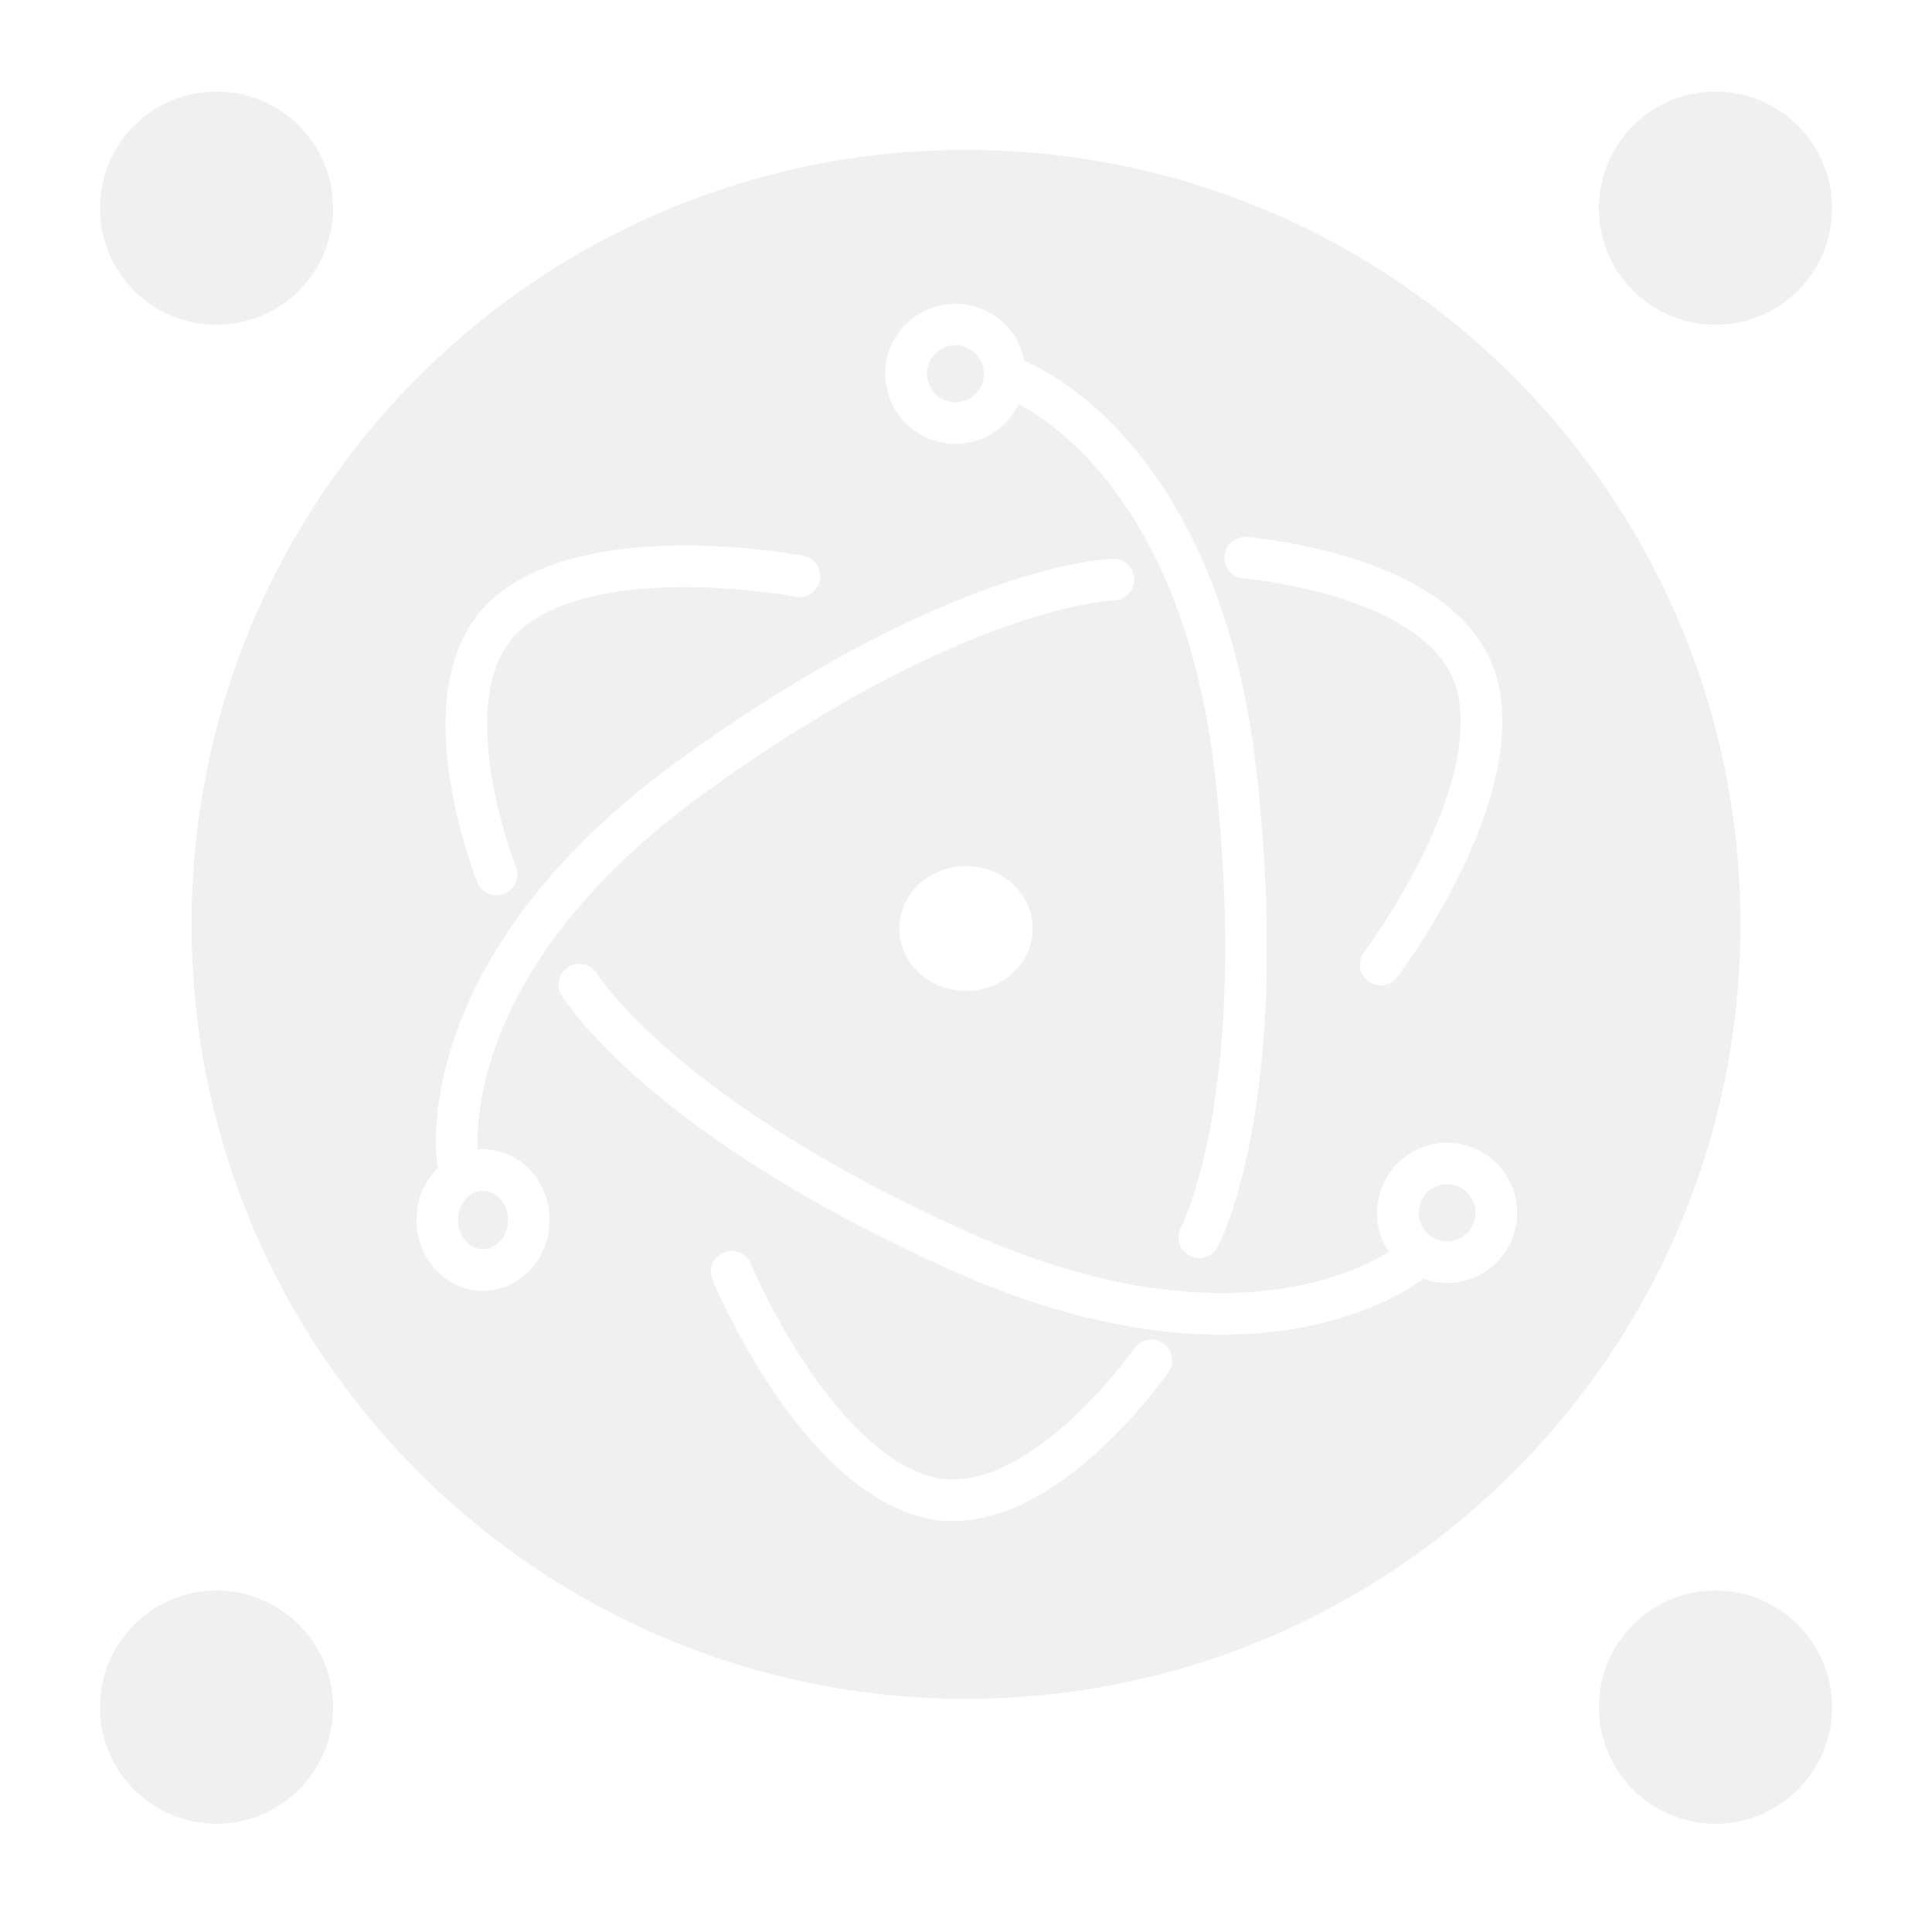
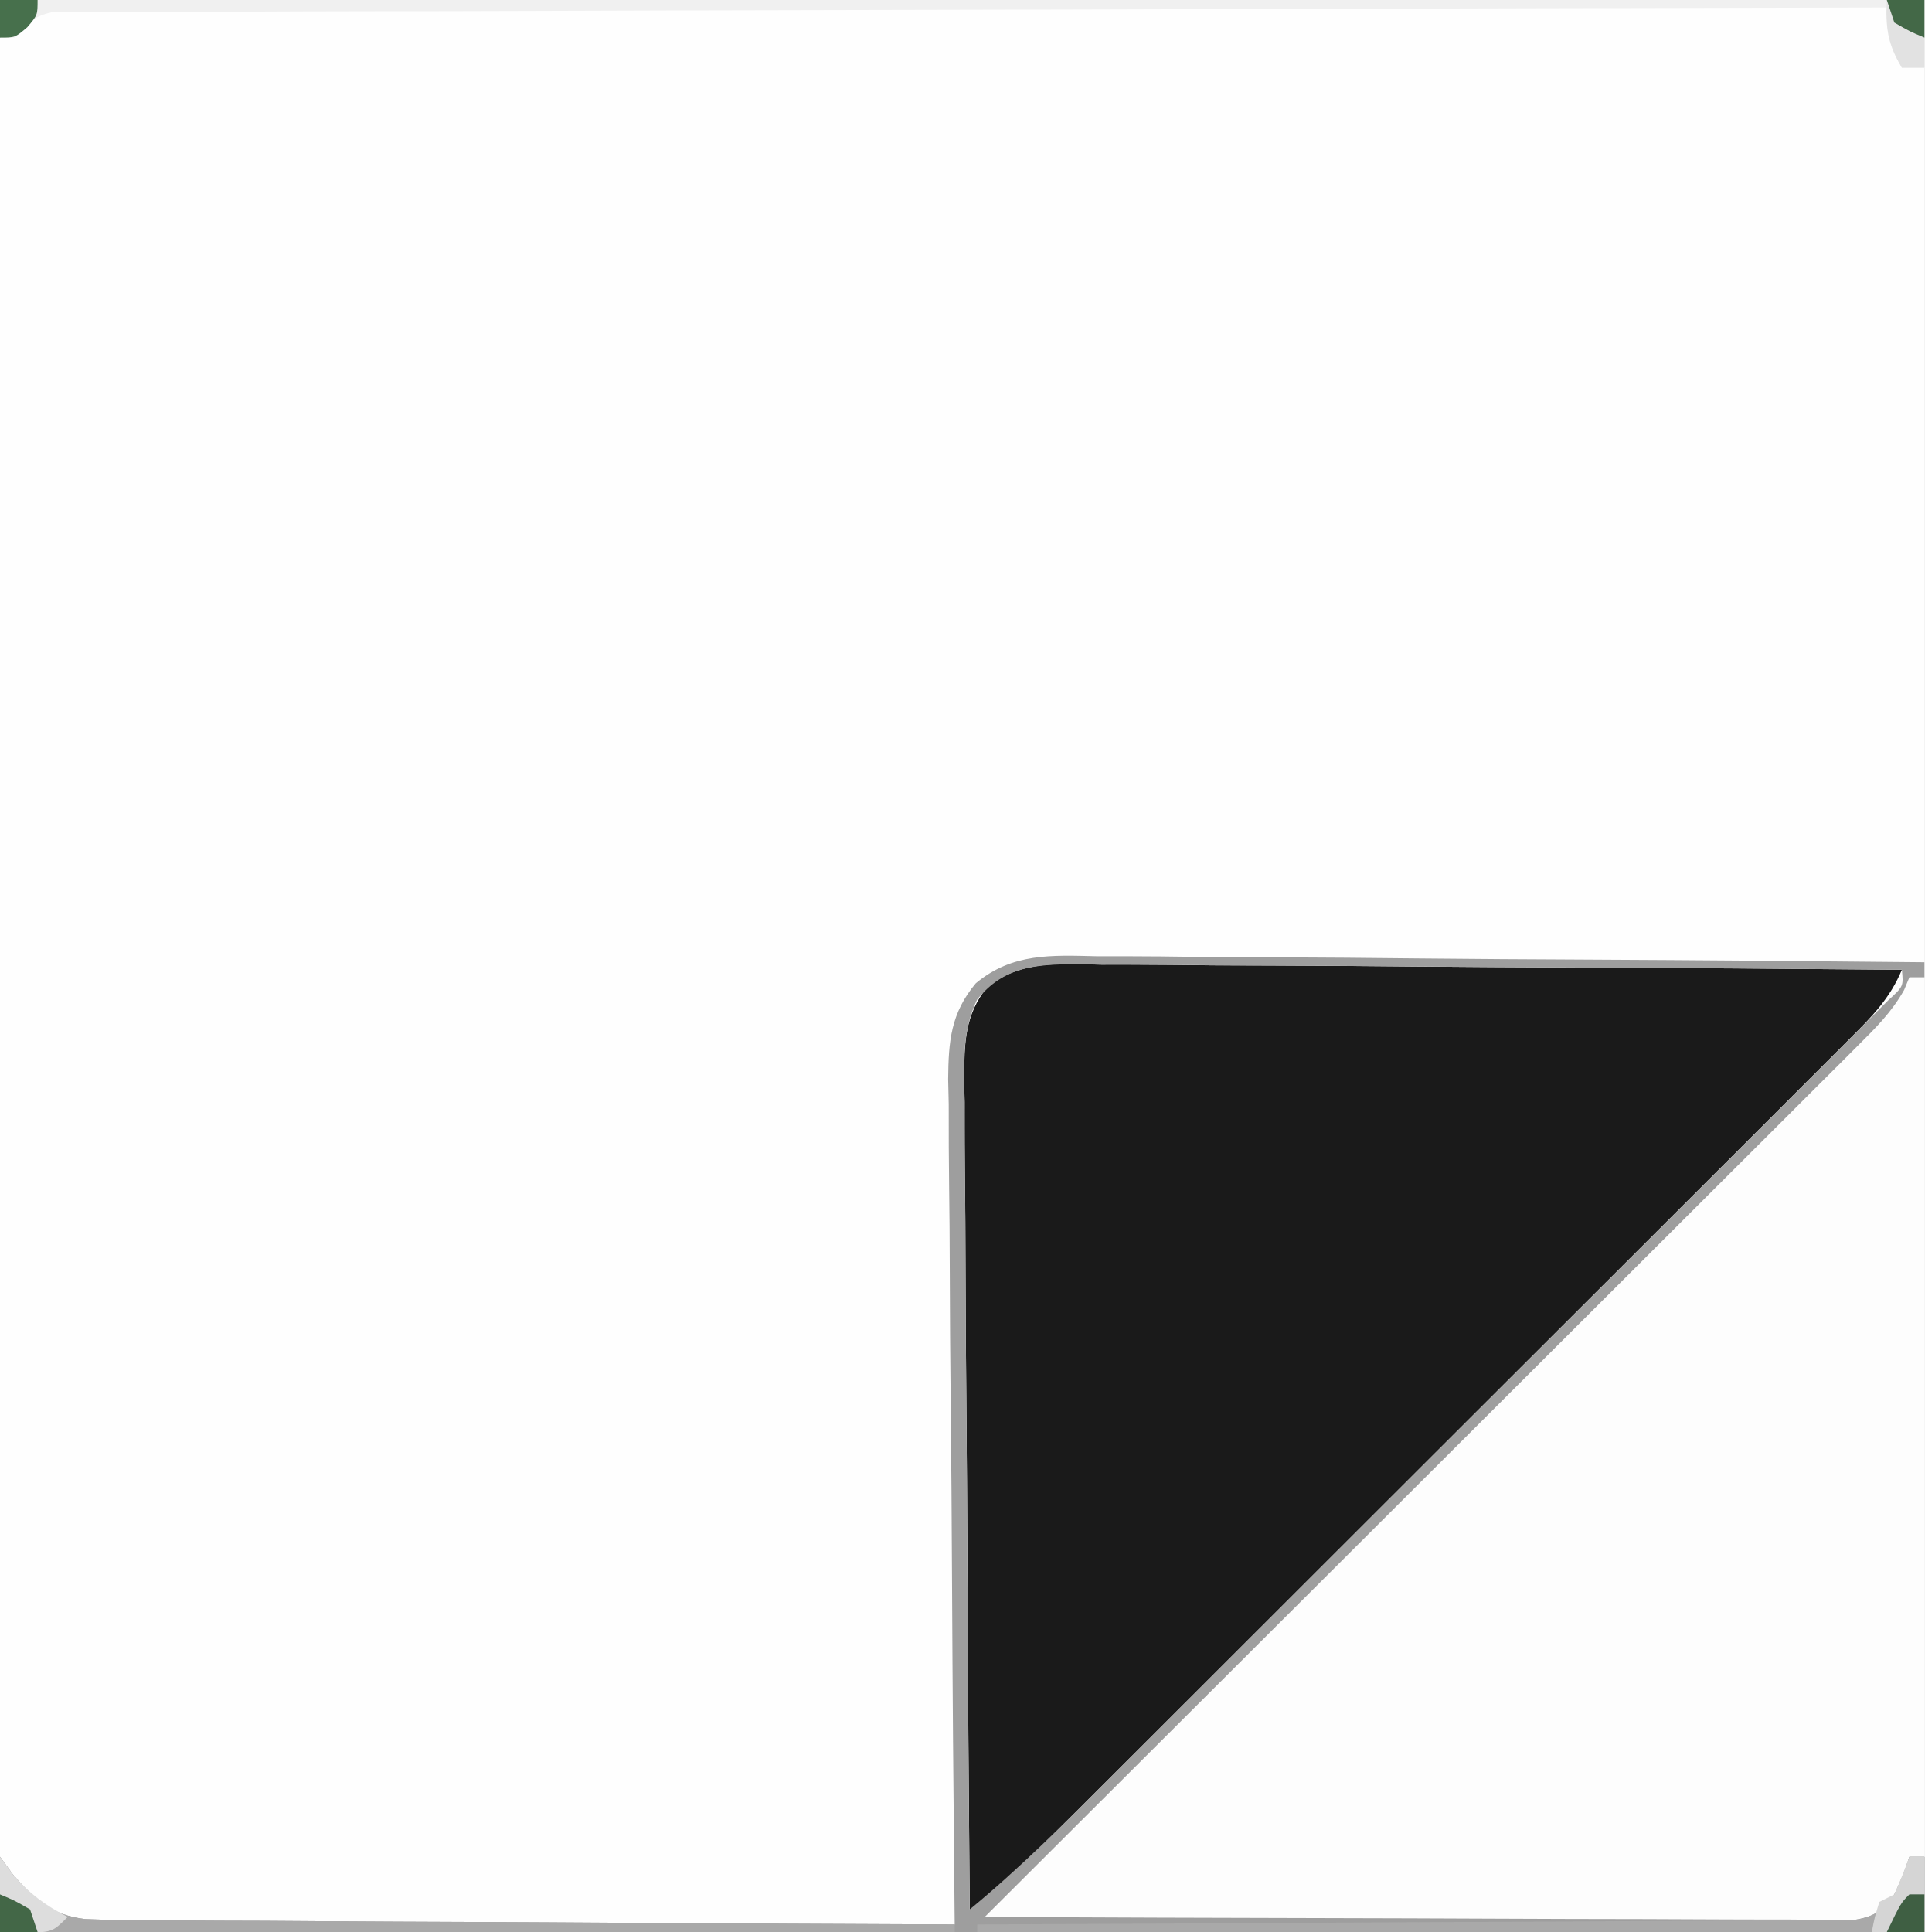
- <svg xmlns="http://www.w3.org/2000/svg" width="232" height="232" viewBox="0 0 232 232" fill="none">
-   <g filter="url(#filter0_b)">
-     <path d="M231.5 1V0.5H231H1H0.5V1V231V231.5H1H231H231.5V231V1ZM40.5 25C40.5 33.008 34.008 39.5 26 39.5C17.992 39.5 11.5 33.008 11.5 25C11.5 16.992 17.992 10.5 26 10.5C34.008 10.5 40.5 16.992 40.5 25ZM220.5 25C220.5 33.008 214.008 39.5 206 39.5C197.992 39.5 191.5 33.008 191.5 25C191.5 16.992 197.992 10.5 206 10.5C214.008 10.5 220.5 16.992 220.5 25ZM40.5 205C40.5 213.008 34.008 219.5 26 219.5C17.992 219.5 11.5 213.008 11.5 205C11.5 196.992 17.992 190.5 26 190.5C34.008 190.5 40.5 196.992 40.5 205ZM220.5 205C220.5 213.008 214.008 219.5 206 219.5C197.992 219.5 191.5 213.008 191.5 205C191.5 196.992 197.992 190.5 206 190.5C214.008 190.5 220.5 196.992 220.5 205ZM209.5 111C209.5 162.639 167.639 204.5 116 204.5C64.361 204.5 22.5 162.639 22.5 111C22.5 59.361 64.361 17.5 116 17.5C167.639 17.5 209.5 59.361 209.5 111Z" fill="white" stroke="white" />
-     <path d="M63.5 146.5C63.5 149.959 60.897 152.5 58 152.5C55.103 152.5 52.5 149.959 52.5 146.5C52.5 143.041 55.103 140.5 58 140.5C60.897 140.5 63.5 143.041 63.5 146.5Z" stroke="white" stroke-width="5" />
-     <path d="M54.986 139.466C54.986 139.466 51.197 116.315 83.187 93.165C115.178 70.014 133.698 69.593 133.698 69.593" stroke="white" stroke-width="5" stroke-linecap="round" />
-     <path d="M178.902 142.686C177.27 139.853 173.652 138.88 170.819 140.512C167.987 142.144 167.014 145.762 168.646 148.595C170.277 151.427 173.896 152.4 176.728 150.768C179.561 149.137 180.534 145.518 178.902 142.686Z" stroke="white" stroke-width="5" />
-     <path d="M169.409 151.555C169.409 151.555 151.24 166.394 115.211 150.232C79.182 134.07 69.572 118.232 69.572 118.232" stroke="white" stroke-width="5" stroke-linecap="round" />
-     <path d="M109.577 41.971C107.966 44.814 108.964 48.426 111.808 50.038C114.651 51.65 118.263 50.651 119.875 47.807C121.487 44.964 120.488 41.352 117.645 39.74C114.801 38.129 111.189 39.127 109.577 41.971Z" stroke="white" stroke-width="5" />
-     <path d="M122.038 45.647C122.038 45.647 144.047 53.767 148.412 93.013C152.778 132.259 144.012 148.579 144.012 148.579" stroke="white" stroke-width="5" stroke-linecap="round" />
-     <path d="M59.633 105C59.633 105 50.437 82.104 61.305 73.362C72.174 64.619 96 69.199 96 69.199" stroke="white" stroke-width="5" stroke-linecap="round" />
-     <path d="M149.532 66.978C149.532 66.978 174.391 68.913 177.477 82.638C180.564 96.363 165.799 115.833 165.799 115.833" stroke="white" stroke-width="5" stroke-linecap="round" />
-     <path d="M138.248 163.363C138.248 163.363 124.023 183.841 110.618 179.573C97.213 175.305 87.866 152.728 87.866 152.728" stroke="white" stroke-width="5" stroke-linecap="round" />
-     <path d="M116 119C120.418 119 124 115.642 124 111.5C124 107.358 120.418 104 116 104C111.582 104 108 107.358 108 111.5C108 115.642 111.582 119 116 119Z" fill="white" />
-   </g>
-   <defs>
-     <filter id="filter0_b" x="-4" y="-4" width="240" height="240" filterUnits="userSpaceOnUse" color-interpolation-filters="sRGB">
-       <feFlood flood-opacity="0" result="BackgroundImageFix" />
-       <feGaussianBlur in="BackgroundImage" stdDeviation="2" />
-       <feComposite in2="SourceAlpha" operator="in" result="effect1_backgroundBlur" />
-       <feBlend mode="normal" in="SourceGraphic" in2="effect1_backgroundBlur" result="shape" />
-     </filter>
-   </defs>
+ <svg xmlns="http://www.w3.org/2000/svg" version="1.1" width="256" height="257">
+   <path d="M0 0 C84.48 0 168.96 0 256 0 C256 84.81 256 169.62 256 257 C171.52 257 87.04 257 0 257 C0 172.19 0 87.38 0 0 Z " fill="#FEFEFE" transform="translate(0,0)" />
+   <path d="M0 0 C1.815 -0.001 1.815 -0.001 3.667 -0.003 C7.571 0.003 11.473 0.056 15.377 0.111 C17.793 0.121 20.208 0.129 22.623 0.132 C31.564 0.169 40.504 0.267 49.444 0.357 C69.429 0.502 89.415 0.646 110.006 0.795 C110.006 43.365 110.006 85.935 110.006 129.795 C25.526 129.795 -58.954 129.795 -145.994 129.795 C-145.994 126.495 -145.994 123.195 -145.994 119.795 C-145.159 120.939 -145.159 120.939 -144.306 122.107 C-141.395 125.491 -139.236 127.524 -134.657 128.077 C-131.632 128.205 -128.621 128.231 -125.594 128.227 C-123.867 128.242 -123.867 128.242 -122.104 128.258 C-118.301 128.288 -114.497 128.297 -110.693 128.306 C-108.055 128.323 -105.416 128.341 -102.778 128.361 C-96.545 128.404 -90.312 128.433 -84.079 128.456 C-76.981 128.483 -69.883 128.527 -62.785 128.572 C-48.188 128.665 -33.591 128.737 -18.994 128.795 C-19 128.178 -19.007 127.56 -19.013 126.925 C-19.168 111.892 -19.284 96.861 -19.357 81.828 C-19.393 74.558 -19.442 67.289 -19.522 60.02 C-19.592 53.682 -19.637 47.344 -19.653 41.006 C-19.662 37.652 -19.683 34.298 -19.734 30.943 C-19.785 27.194 -19.792 23.447 -19.789 19.697 C-19.826 18.037 -19.826 18.037 -19.865 16.344 C-19.817 11.272 -19.516 7.588 -16.194 3.6 C-11.313 -0.471 -6.096 -0.137 0 0 Z " fill="#FDFDFD" transform="translate(145.9939,127.2053)" />
+   <path d="M0 0 C1.728 -0.001 1.728 -0.001 3.49 -0.003 C7.289 0.002 11.087 0.048 14.885 0.095 C17.522 0.106 20.159 0.115 22.796 0.121 C29.023 0.14 35.248 0.189 41.474 0.249 C48.565 0.316 55.655 0.349 62.746 0.379 C77.327 0.442 91.907 0.547 106.487 0.681 C104.914 4.471 102.544 6.873 99.659 9.756 C99.164 10.253 98.669 10.751 98.159 11.263 C96.5 12.928 94.834 14.585 93.168 16.243 C91.977 17.435 90.786 18.628 89.596 19.821 C86.363 23.058 83.124 26.29 79.884 29.52 C76.497 32.897 73.117 36.28 69.735 39.662 C64.058 45.338 58.377 51.01 52.694 56.68 C46.114 63.244 39.539 69.814 32.967 76.386 C26.653 82.701 20.336 89.013 14.018 95.323 C11.324 98.013 8.632 100.703 5.94 103.395 C2.775 106.559 -0.392 109.72 -3.562 112.88 C-4.728 114.043 -5.894 115.207 -7.058 116.373 C-8.641 117.956 -10.226 119.535 -11.813 121.114 C-12.702 122.002 -13.59 122.889 -14.506 123.803 C-16.513 125.681 -16.513 125.681 -17.513 125.681 C-17.653 110.269 -17.759 94.857 -17.824 79.445 C-17.855 72.288 -17.897 65.132 -17.966 57.976 C-18.026 51.738 -18.064 45.499 -18.078 39.261 C-18.086 35.958 -18.107 32.656 -18.148 29.354 C-18.191 25.664 -18.197 21.976 -18.194 18.286 C-18.216 17.195 -18.237 16.104 -18.26 14.98 C-18.222 10.391 -18.166 6.665 -15.19 2.998 C-10.728 -0.617 -5.48 -0.109 0 0 Z " fill="#1A1A1A" transform="translate(146.5132,128.3188)" />
+   <path d="M0 0 C1.191 -0.001 2.382 -0.002 3.609 -0.003 C6.857 0.001 10.103 0.036 13.351 0.085 C16.752 0.129 20.152 0.133 23.553 0.141 C29.985 0.163 36.416 0.22 42.847 0.291 C50.172 0.369 57.497 0.407 64.823 0.442 C79.884 0.515 94.945 0.639 110.006 0.795 C110.006 1.455 110.006 2.115 110.006 2.795 C109.346 2.795 108.686 2.795 108.006 2.795 C107.661 3.628 107.661 3.628 107.308 4.478 C105.647 7.434 103.574 9.472 101.172 11.869 C100.676 12.367 100.18 12.864 99.669 13.377 C98.008 15.042 96.34 16.699 94.672 18.356 C93.479 19.548 92.286 20.741 91.094 21.934 C87.857 25.172 84.614 28.403 81.37 31.634 C77.98 35.011 74.597 38.393 71.212 41.775 C64.802 48.179 58.387 54.577 51.971 60.974 C44.666 68.257 37.367 75.545 30.068 82.834 C15.054 97.827 0.032 112.813 -14.994 127.795 C0.34 127.865 15.673 127.918 31.007 127.95 C38.126 127.966 45.245 127.987 52.365 128.021 C59.231 128.054 66.097 128.072 72.964 128.079 C75.588 128.085 78.212 128.096 80.836 128.112 C84.502 128.134 88.167 128.137 91.833 128.135 C93.472 128.151 93.472 128.151 95.144 128.168 C96.64 128.162 96.64 128.162 98.166 128.155 C99.033 128.158 99.9 128.161 100.794 128.164 C103.509 127.711 104.342 126.947 106.006 124.795 C107.196 122.196 107.196 122.196 108.006 119.795 C108.666 119.795 109.326 119.795 110.006 119.795 C110.006 123.095 110.006 126.395 110.006 129.795 C25.526 129.795 -58.954 129.795 -145.994 129.795 C-145.994 126.495 -145.994 123.195 -145.994 119.795 C-145.159 120.939 -145.159 120.939 -144.306 122.107 C-141.395 125.491 -139.236 127.524 -134.657 128.077 C-131.632 128.205 -128.621 128.231 -125.594 128.227 C-123.867 128.242 -123.867 128.242 -122.104 128.258 C-118.301 128.288 -114.497 128.297 -110.693 128.306 C-108.055 128.323 -105.416 128.341 -102.778 128.361 C-96.545 128.404 -90.312 128.433 -84.079 128.456 C-76.981 128.483 -69.883 128.527 -62.785 128.572 C-48.188 128.665 -33.591 128.737 -18.994 128.795 C-19 128.178 -19.007 127.56 -19.013 126.925 C-19.168 111.892 -19.284 96.861 -19.357 81.828 C-19.393 74.558 -19.442 67.289 -19.522 60.02 C-19.592 53.682 -19.637 47.344 -19.653 41.006 C-19.662 37.652 -19.683 34.298 -19.734 30.943 C-19.785 27.194 -19.792 23.447 -19.789 19.697 C-19.826 18.037 -19.826 18.037 -19.865 16.344 C-19.817 11.272 -19.516 7.588 -16.194 3.6 C-11.313 -0.471 -6.096 -0.138 0 0 Z M-16.017 5.771 C-18.107 10.101 -17.768 14.688 -17.675 19.4 C-17.676 20.561 -17.677 21.723 -17.678 22.92 C-17.674 26.751 -17.627 30.581 -17.58 34.412 C-17.569 37.071 -17.56 39.731 -17.554 42.39 C-17.535 48.67 -17.486 54.948 -17.426 61.227 C-17.359 68.378 -17.326 75.529 -17.296 82.681 C-17.233 97.386 -17.128 112.09 -16.994 126.795 C-10.429 121.389 -4.465 115.414 1.541 109.405 C2.695 108.254 3.848 107.104 5.002 105.954 C8.118 102.847 11.23 99.737 14.342 96.626 C16.286 94.683 18.23 92.74 20.176 90.798 C26.96 84.023 33.742 77.245 40.522 70.464 C46.846 64.139 53.176 57.82 59.508 51.504 C64.947 46.078 70.382 40.648 75.814 35.216 C79.058 31.972 82.303 28.729 85.552 25.491 C88.601 22.452 91.645 19.408 94.685 16.36 C95.804 15.24 96.925 14.122 98.047 13.005 C99.573 11.487 101.093 9.963 102.611 8.437 C103.465 7.583 104.319 6.73 105.198 5.851 C107.226 4.001 107.226 4.001 107.006 1.795 C91.725 1.654 76.443 1.549 61.161 1.484 C54.065 1.453 46.97 1.411 39.874 1.342 C33.027 1.276 26.18 1.241 19.333 1.225 C16.72 1.214 14.107 1.193 11.494 1.16 C7.835 1.117 4.178 1.111 0.519 1.114 C-0.563 1.092 -1.644 1.07 -2.759 1.048 C-8.233 1.093 -12.404 1.319 -16.017 5.771 Z " fill="#9E9E9E" transform="translate(145.9939,127.2053)" />
+   <path d="M0 0 C84.48 0 168.96 0 256 0 C256 2.97 256 5.94 256 9 C255.01 9 254.02 9 253 9 C251.235 5.912 251 4.767 251 1 C219.712 1.059 188.424 1.133 157.136 1.229 C153.445 1.24 149.754 1.251 146.062 1.262 C144.96 1.266 144.96 1.266 143.835 1.269 C131.926 1.305 120.017 1.329 108.107 1.35 C95.893 1.372 83.679 1.405 71.464 1.449 C63.924 1.475 56.383 1.493 48.842 1.499 C43.066 1.505 37.29 1.527 31.514 1.554 C29.14 1.563 26.766 1.567 24.392 1.565 C21.161 1.563 17.931 1.58 14.7 1.601 C13.751 1.596 12.803 1.592 11.826 1.587 C10.963 1.596 10.1 1.605 9.211 1.615 C8.465 1.617 7.719 1.619 6.95 1.621 C4.481 2.101 3.673 3.187 2 5 C1.34 5 0.68 5 0 5 C0 3.35 0 1.7 0 0 Z " fill="#F0F0F0" transform="translate(0,0)" />
+   <path d="M0 0 C0.66 0 1.32 0 2 0 C2 3.3 2 6.6 2 10 C-39.58 10 -81.16 10 -124 10 C-124 9.67 -124 9.34 -124 9 C-123.389 8.998 -122.779 8.995 -122.15 8.993 C-107.303 8.934 -92.456 8.858 -77.608 8.764 C-70.428 8.719 -63.249 8.68 -56.069 8.654 C-49.811 8.631 -43.554 8.597 -37.297 8.551 C-33.983 8.527 -30.67 8.51 -27.356 8.502 C-23.658 8.493 -19.962 8.465 -16.264 8.432 C-15.162 8.434 -14.061 8.435 -12.925 8.437 C-11.92 8.424 -10.914 8.412 -9.878 8.399 C-9.004 8.394 -8.129 8.39 -7.228 8.385 C-4.509 7.915 -3.667 7.158 -2 5 C-0.81 2.401 -0.81 2.401 0 0 Z " fill="#A9A9A9" transform="translate(254,247)" />
+   <path d="M0 0 C0.835 1.145 0.835 1.145 1.688 2.312 C4.599 5.696 6.758 7.729 11.337 8.282 C14.362 8.411 17.373 8.436 20.4 8.432 C22.127 8.448 22.127 8.448 23.89 8.463 C27.693 8.493 31.497 8.503 35.301 8.512 C37.939 8.529 40.578 8.547 43.216 8.566 C49.449 8.61 55.682 8.638 61.915 8.661 C69.013 8.689 76.111 8.732 83.209 8.778 C97.806 8.871 112.403 8.942 127 9 C127 9.33 127 9.66 127 10 C85.09 10 43.18 10 0 10 C0 6.7 0 3.4 0 0 Z " fill="#A9A9A9" transform="translate(0,247)" />
+   <path d="M0 0 C0.66 0 1.32 0 2 0 C2 3.3 2 6.6 2 10 C-0.31 10 -2.62 10 -5 10 C-4.625 8.062 -4.625 8.062 -4 6 C-3.34 5.67 -2.68 5.34 -2 5 C-1.278 3.356 -0.606 1.689 0 0 Z " fill="#D5D5D5" transform="translate(254,247)" />
+   <path d="M0 0 C0.835 1.145 0.835 1.145 1.688 2.312 C3.967 4.961 5.936 6.383 9 8 C7 10 7 10 3.375 10.125 C2.261 10.084 1.147 10.043 0 10 C0 6.7 0 3.4 0 0 Z " fill="#DDDDDD" transform="translate(0,247)" />
+   <path d="M0 0 C1.65 0 3.3 0 5 0 C5 2.97 5 5.94 5 9 C4.01 9 3.02 9 2 9 C0.142 5.865 -0.201 3.625 0 0 Z " fill="#E2E2E2" transform="translate(251,0)" />
+   <path d="M0 0 C0.66 0 1.32 0 2 0 C2 1.65 2 3.3 2 5 C0.35 5 -1.3 5 -3 5 C-1.125 1.125 -1.125 1.125 0 0 Z " fill="#3F5F43" transform="translate(254,252)" />
+   <path d="M0 0 C1.938 0.812 1.938 0.812 4 2 C4.33 2.99 4.66 3.98 5 5 C3.35 5 1.7 5 0 5 C0 3.35 0 1.7 0 0 Z " fill="#436747" transform="translate(0,252)" />
+   <path d="M0 0 C1.65 0 3.3 0 5 0 C5 1.65 5 3.3 5 5 C3.062 4.188 3.062 4.188 1 3 C0.67 2.01 0.34 1.02 0 0 Z " fill="#436847" transform="translate(251,0)" />
+   <path d="M0 0 C1.65 0 3.3 0 5 0 C5 2 5 2 3.625 3.625 C2 5 2 5 0 5 C0 3.35 0 1.7 0 0 Z " fill="#47704C" transform="translate(0,0)" />
</svg>
